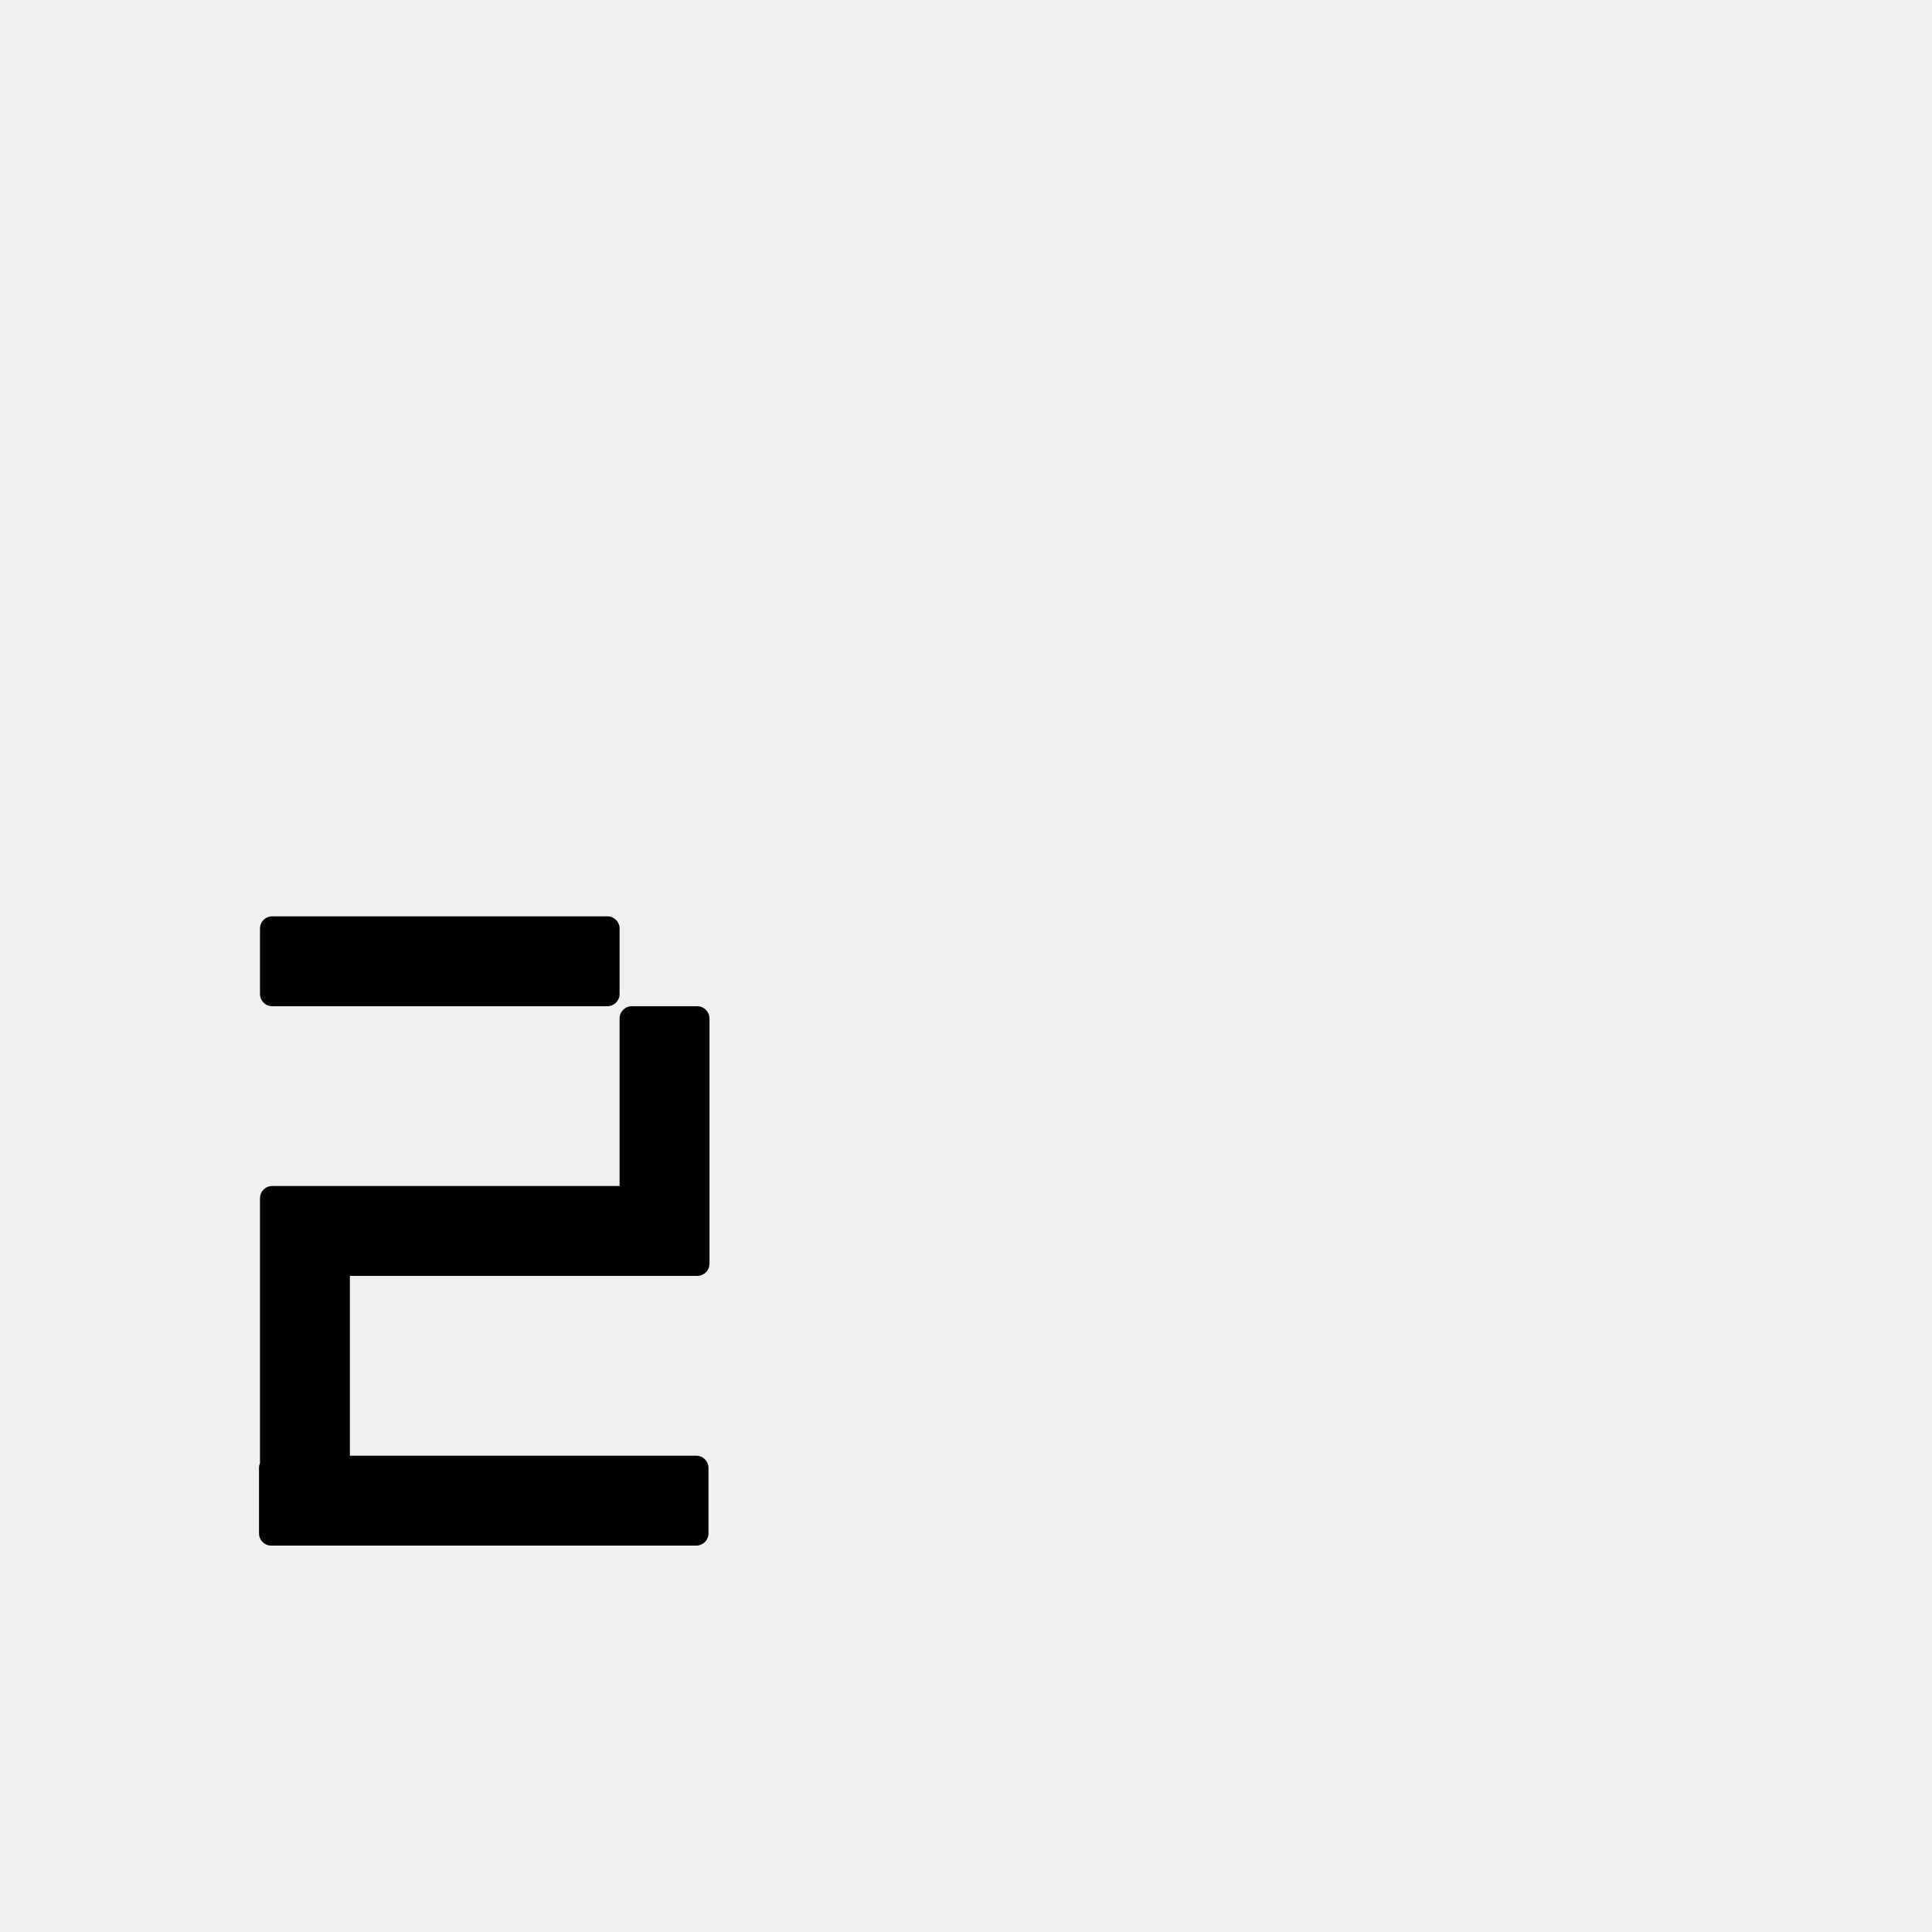
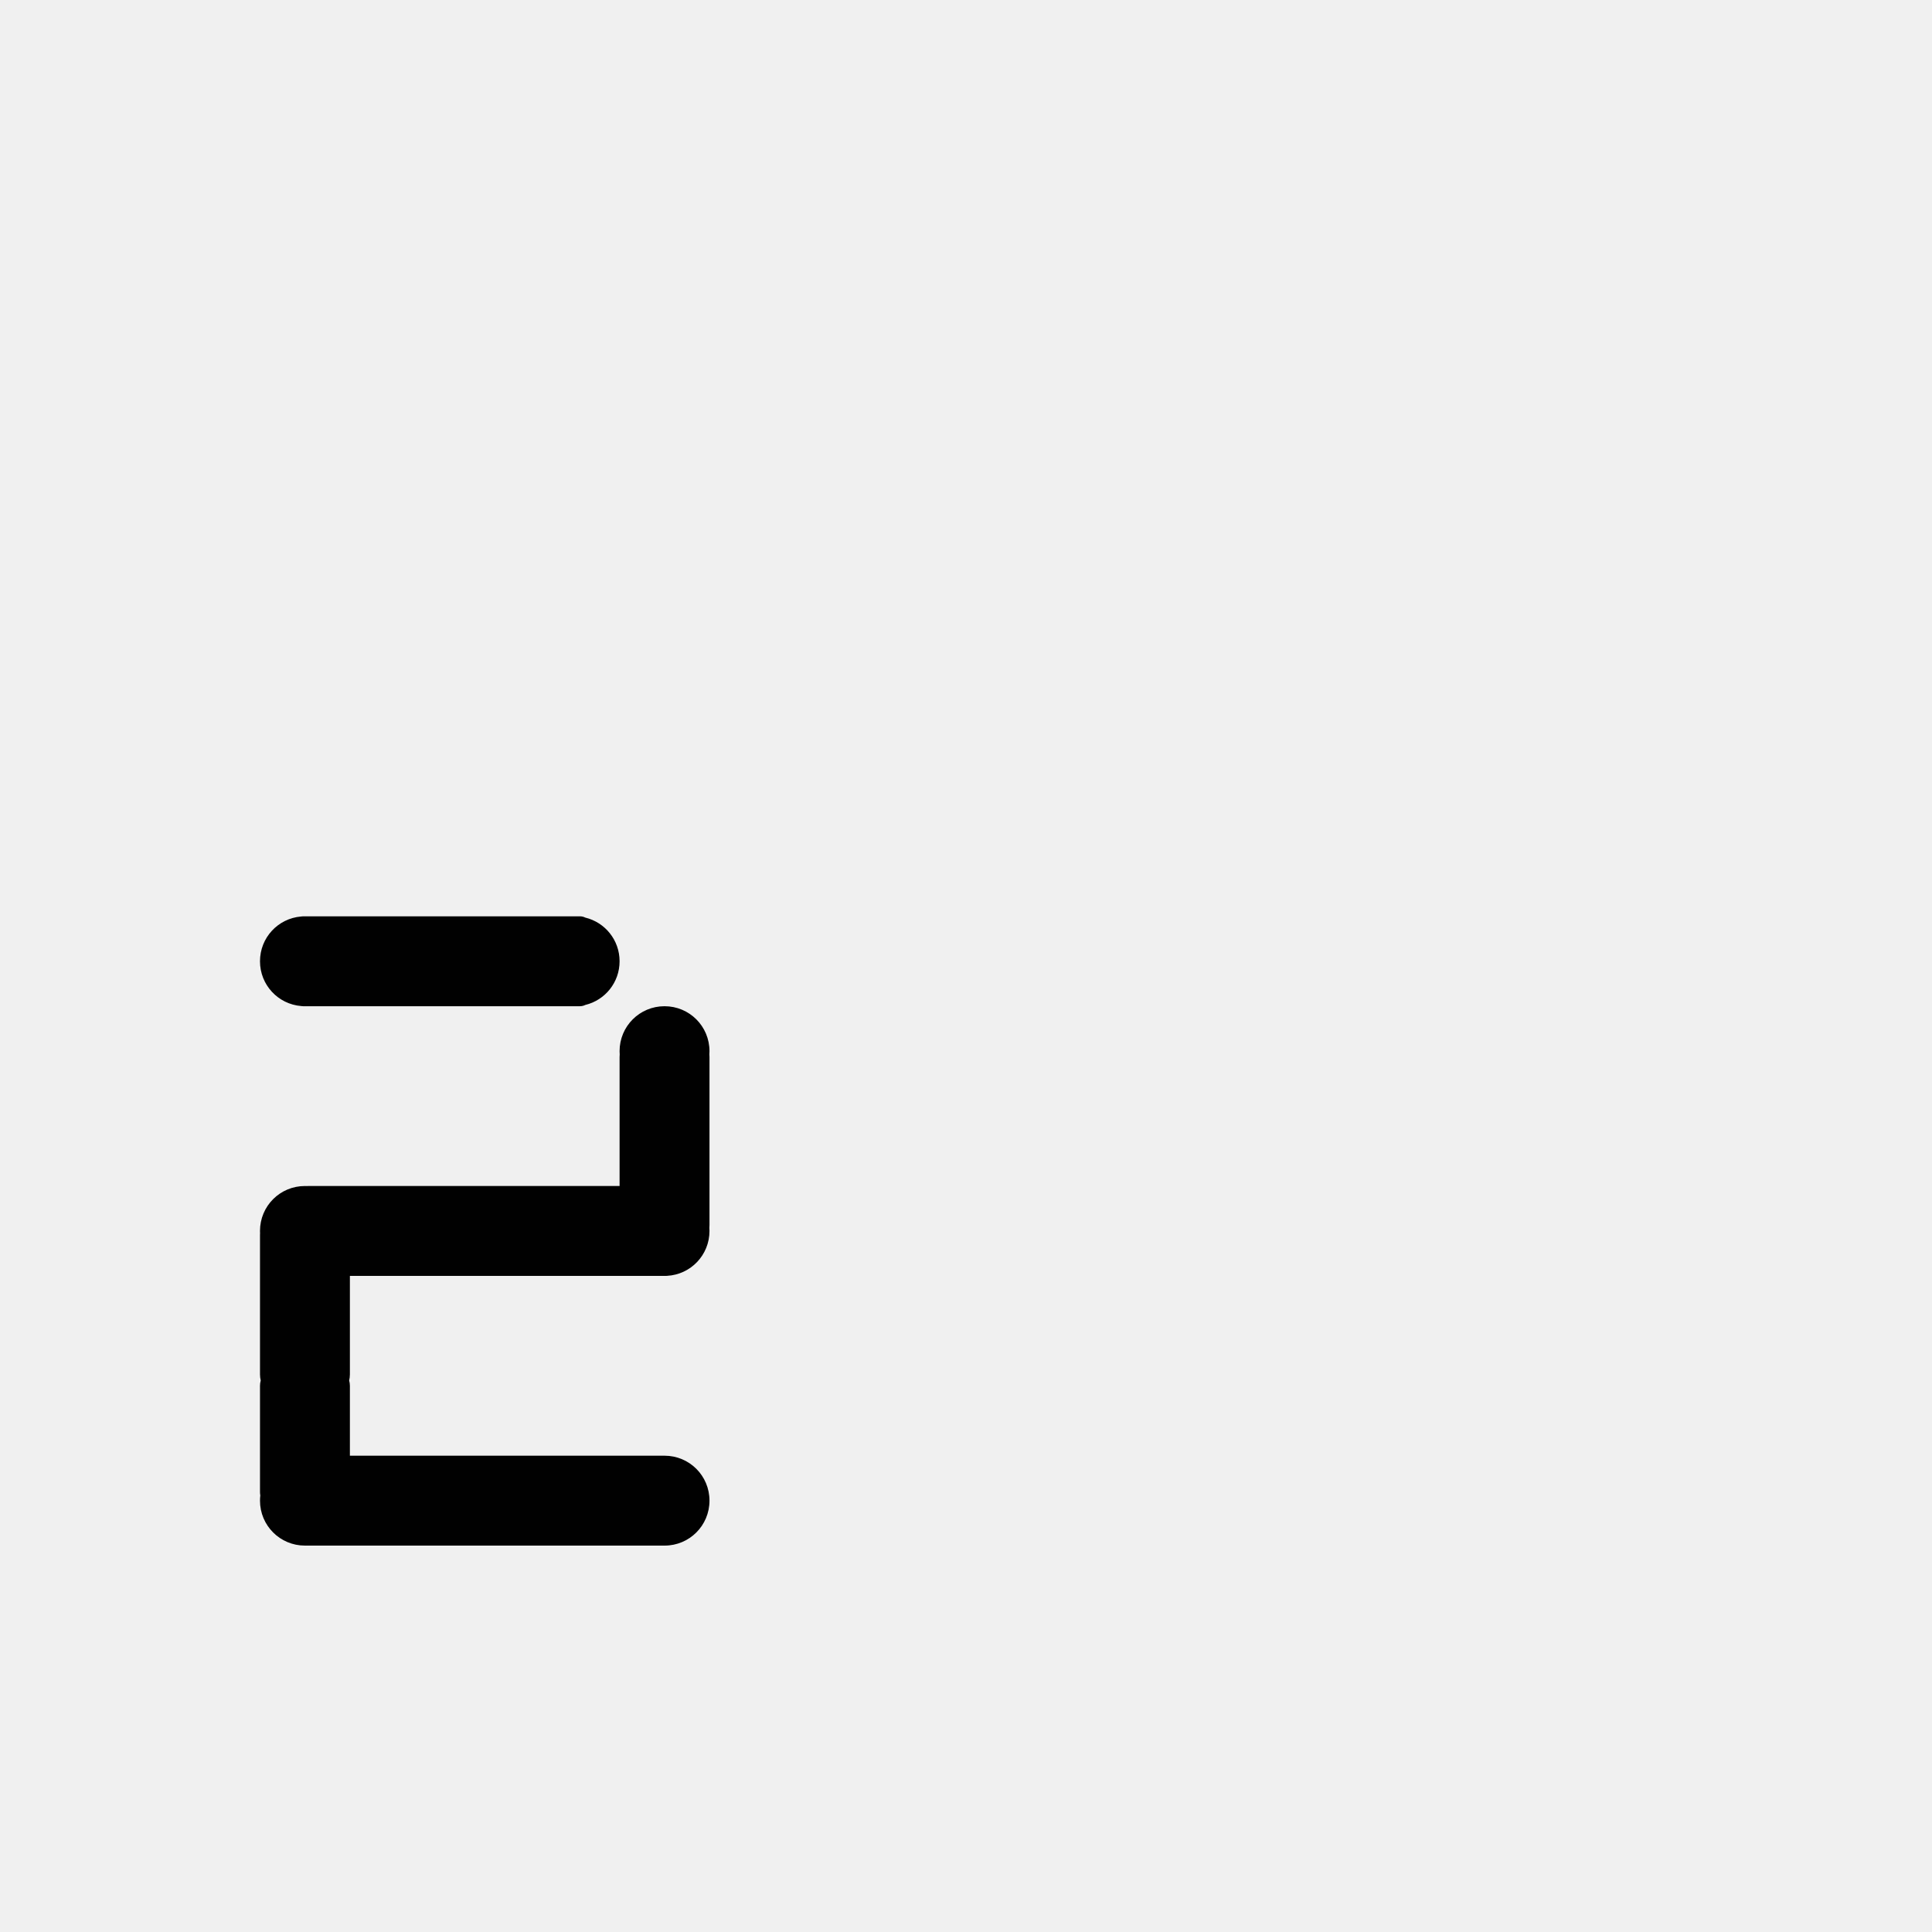
<svg xmlns="http://www.w3.org/2000/svg" width="1000" height="1000" viewBox="0 0 264.583 264.583" version="1.1" id="svg8">
  <defs id="defs2" />
  <g id="layer1" transform="translate(0,-32.41665)">
-     <path style="fill:#010101;fill-opacity:1;fill-rule:nonzero;stroke:#ffffff;stroke-width:0;stroke-miterlimit:4;stroke-dasharray:none;stroke-opacity:1;paint-order:normal" d="M 140.922 474.285 C 140.262 474.285 139.626 474.385 139.029 474.57 C 138.831 474.632 138.635 474.703 138.445 474.783 C 136.166 475.745 134.572 477.997 134.572 480.635 L 134.572 514.467 C 134.572 516.885 135.911 518.98 137.891 520.053 C 138.071 520.15 138.255 520.238 138.445 520.318 C 138.445 520.318 138.447 520.318 138.447 520.318 C 139.207 520.639 140.042 520.816 140.922 520.816 L 267.814 520.816 L 314.346 520.816 C 317.863 520.816 320.695 517.984 320.695 514.467 L 320.695 480.635 C 320.695 478.436 319.589 476.506 317.9 475.367 C 317.563 475.139 317.202 474.943 316.822 474.783 C 316.062 474.463 315.225 474.285 314.346 474.285 L 267.814 474.285 L 140.922 474.285 z M 327.045 520.816 C 323.527 520.816 320.695 523.648 320.695 527.166 L 320.695 560.998 L 320.695 613.877 L 267.814 613.877 L 140.922 613.877 C 140.702 613.877 140.485 613.889 140.271 613.91 C 140.058 613.932 139.845 613.964 139.639 614.006 C 139.432 614.048 139.228 614.101 139.029 614.162 C 138.831 614.224 138.635 614.295 138.445 614.375 C 136.166 615.337 134.572 617.589 134.572 620.227 L 134.572 654.059 L 134.572 734.42 L 134.572 757.318 C 134.245 758.085 134.062 758.929 134.062 759.818 L 134.062 793.65 C 134.062 797.168 136.894 800 140.412 800 L 153.621 800 L 174.754 800 L 326.535 800 L 360.367 800 C 363.885 800 366.715 797.168 366.715 793.65 L 366.715 759.818 C 366.715 756.301 363.885 753.469 360.367 753.469 L 326.535 753.469 L 181.104 753.469 L 181.104 679.457 L 181.104 660.408 L 267.814 660.408 L 360.877 660.408 C 361.317 660.408 361.746 660.364 362.16 660.279 C 365.058 659.688 367.227 657.136 367.227 654.059 L 367.227 620.227 L 367.227 539.865 L 367.227 527.166 C 367.227 523.648 364.395 520.816 360.877 520.816 L 327.045 520.816 z " transform="matrix(0.2645833,0,0,0.2645833,0,32.41665)" id="rect201" />
+     <path style="fill:#010101;fill-opacity:1;fill-rule:nonzero;stroke:#ffffff;stroke-width:0;stroke-miterlimit:4;stroke-dasharray:none;stroke-opacity:1;paint-order:normal" d="M 156.896 474.285 C 156.549 474.285 156.209 474.322 155.877 474.375 C 143.914 475.366 134.572 485.323 134.572 497.551 C 134.572 509.787 143.927 519.752 155.902 520.73 C 156.227 520.781 156.557 520.816 156.896 520.816 L 221.285 520.816 L 300.141 520.816 C 301.155 520.816 302.108 520.576 302.957 520.156 C 313.16 517.687 320.695 508.533 320.695 497.551 C 320.695 486.567 313.158 477.413 302.953 474.945 C 302.105 474.527 301.153 474.285 300.141 474.285 L 221.285 474.285 L 156.896 474.285 z M 343.961 520.816 C 331.072 520.816 320.695 531.193 320.695 544.082 C 320.695 544.648 320.722 545.206 320.762 545.762 C 320.728 546.195 320.695 546.63 320.695 547.072 L 320.695 613.877 L 267.814 613.877 L 249.352 613.877 L 159.385 613.877 C 159.208 613.877 159.036 613.89 158.863 613.904 C 158.523 613.89 158.182 613.877 157.838 613.877 C 144.949 613.877 134.572 624.254 134.572 637.143 C 134.572 637.571 134.587 637.996 134.609 638.418 C 134.596 638.661 134.572 638.902 134.572 639.148 L 134.572 711.412 C 134.572 712.49 134.71 713.532 134.945 714.535 C 134.709 715.404 134.572 716.314 134.572 717.26 L 134.572 772.256 C 134.572 772.862 134.635 773.45 134.734 774.027 C 134.632 774.916 134.572 775.818 134.572 776.734 C 134.572 789.622 144.947 799.998 157.834 800 C 157.835 800 157.837 800 157.838 800 L 220.773 800 L 293.734 800 L 343.479 800 C 343.531 800 343.582 799.993 343.635 799.992 C 343.744 799.994 343.852 800 343.961 800 C 356.85 800 367.227 789.623 367.227 776.734 C 367.227 763.845 356.85 753.469 343.961 753.469 C 343.854 753.469 343.748 753.475 343.641 753.477 C 343.586 753.475 343.533 753.469 343.479 753.469 L 293.734 753.469 L 220.773 753.469 L 181.104 753.469 L 181.104 717.26 C 181.104 716.314 180.966 715.404 180.73 714.535 C 180.966 713.532 181.104 712.49 181.104 711.412 L 181.104 660.408 L 249.352 660.408 L 267.814 660.408 L 344.594 660.408 C 344.825 660.408 345.054 660.393 345.279 660.369 C 357.55 659.69 367.227 649.589 367.227 637.143 C 367.227 636.582 367.199 636.029 367.16 635.479 C 367.195 635.04 367.227 634.6 367.227 634.152 L 367.227 547.072 C 367.227 546.624 367.195 546.185 367.16 545.746 C 367.199 545.196 367.227 544.642 367.227 544.082 C 367.227 531.193 356.85 520.816 343.961 520.816 z " transform="matrix(0.2645833,0,0,0.2645833,0,32.41665)" id="rect251" />
  </g>
</svg>
